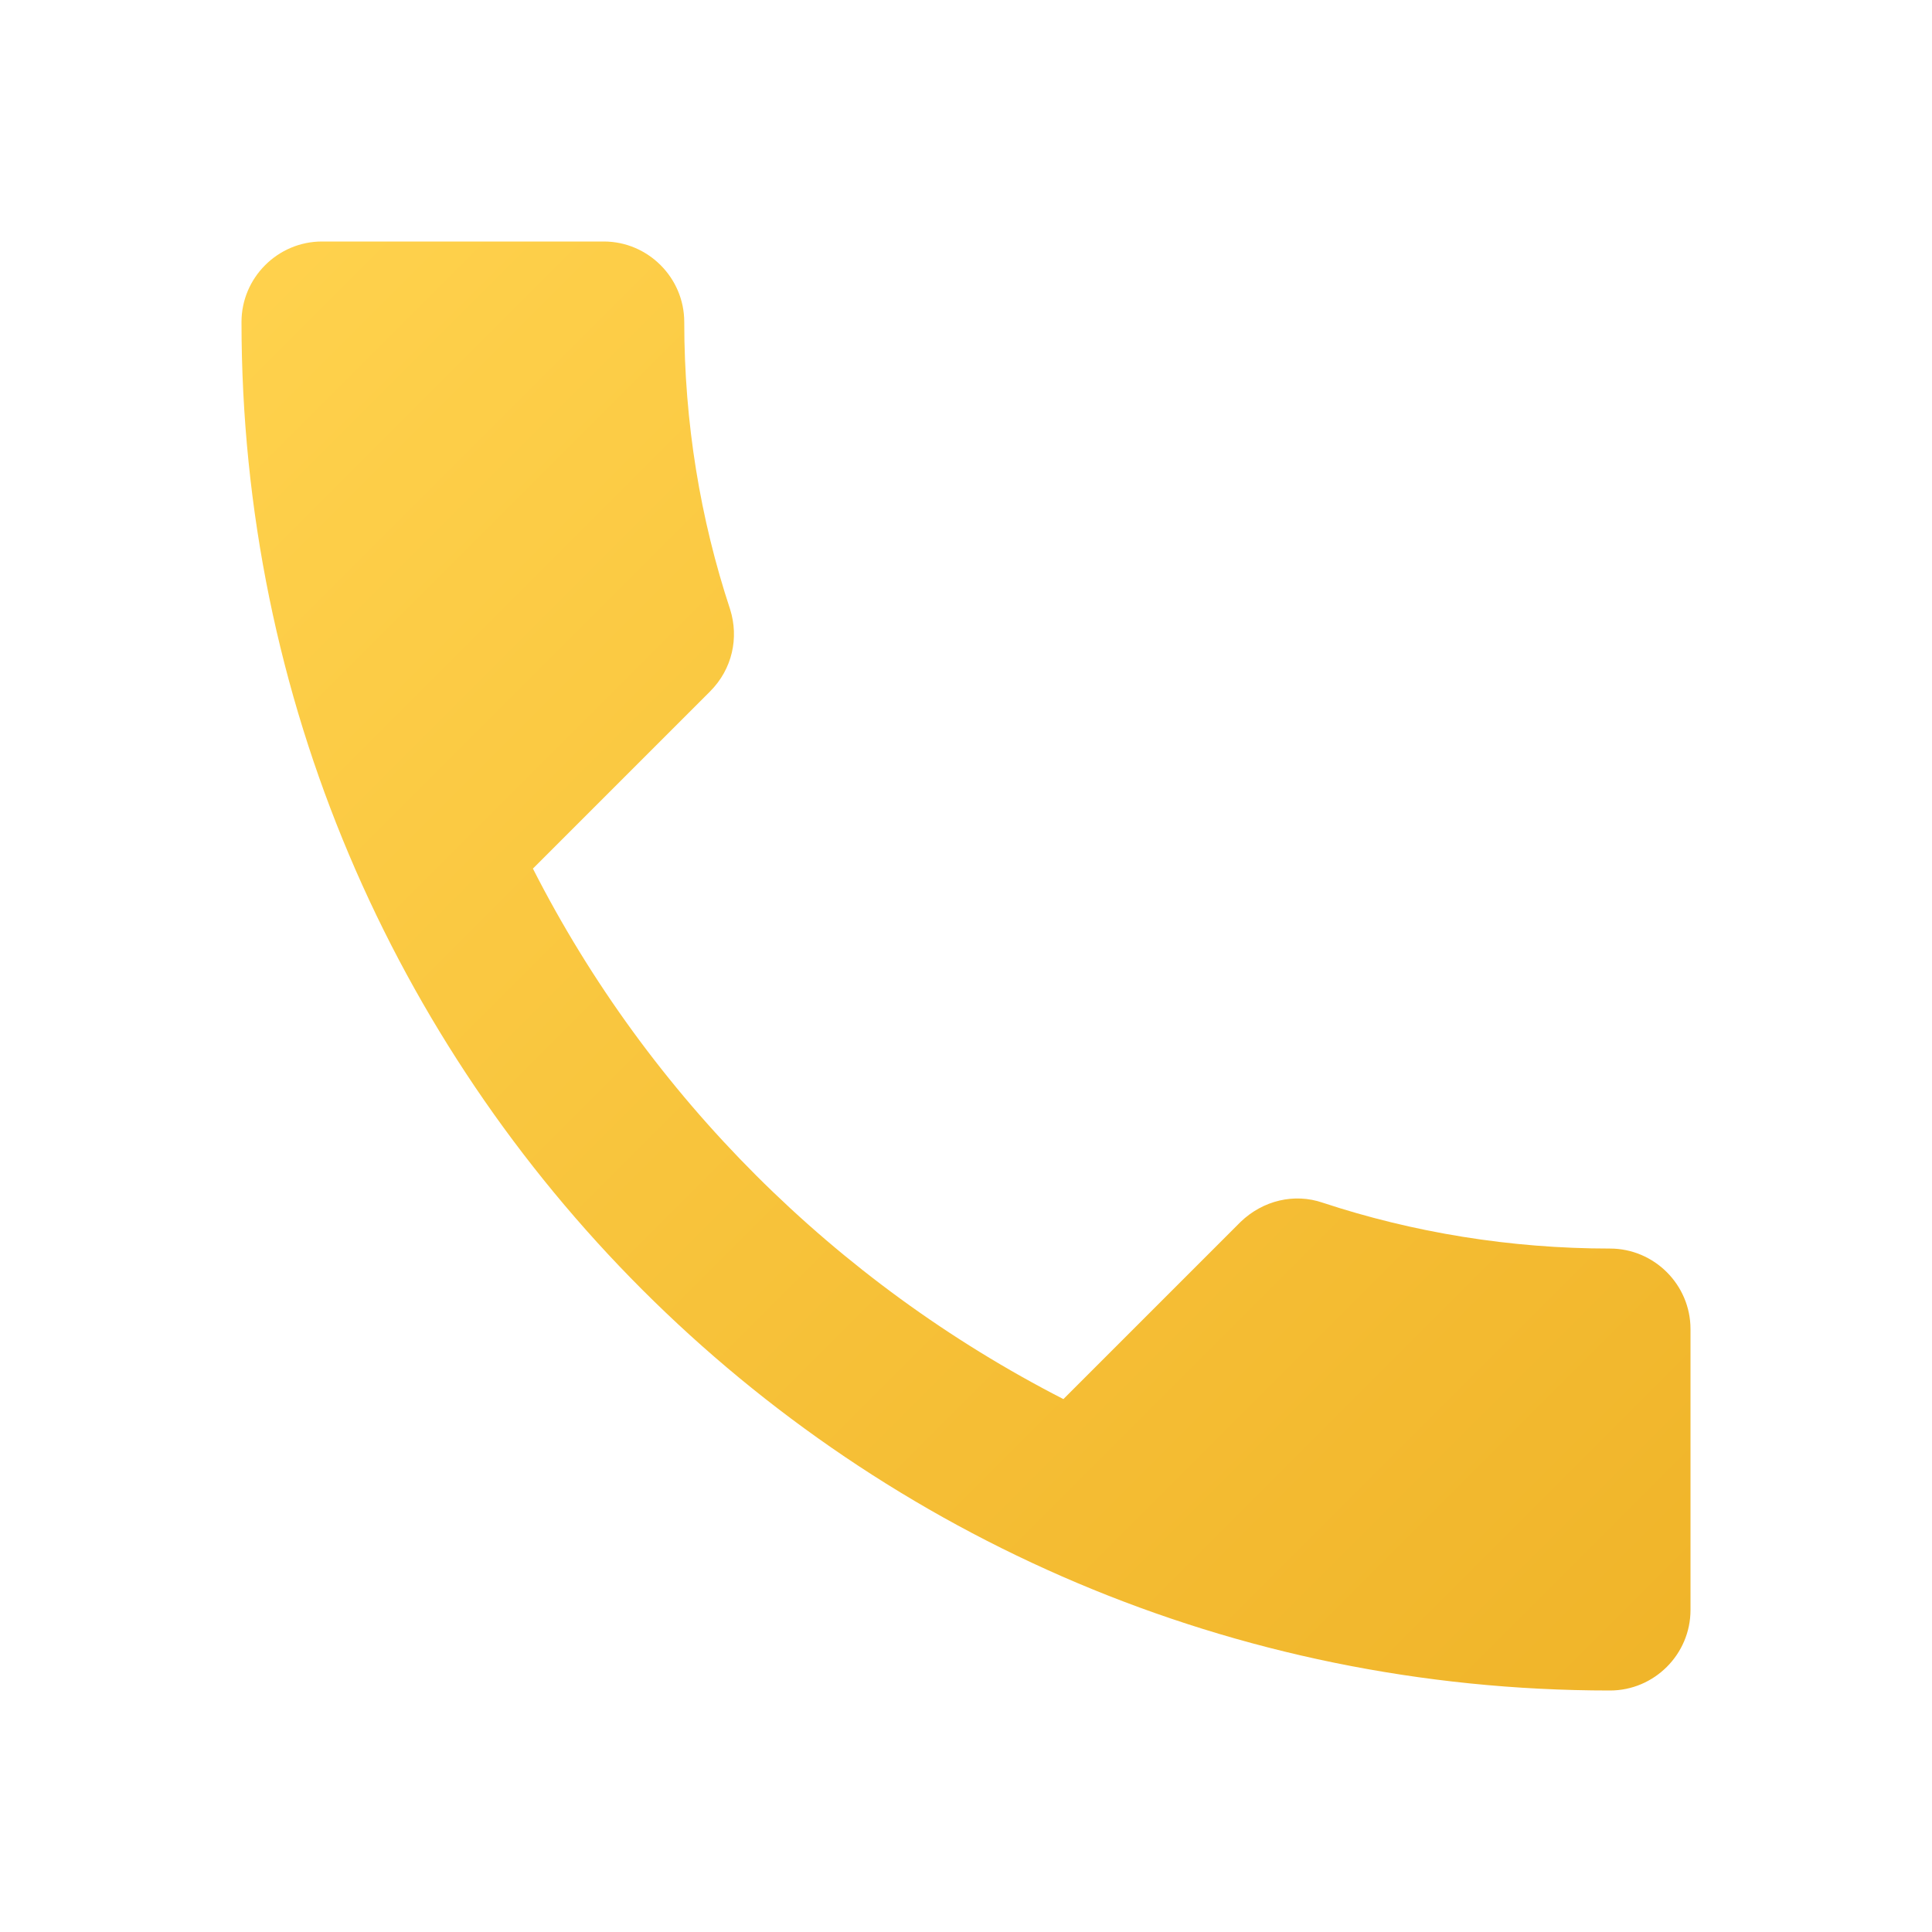
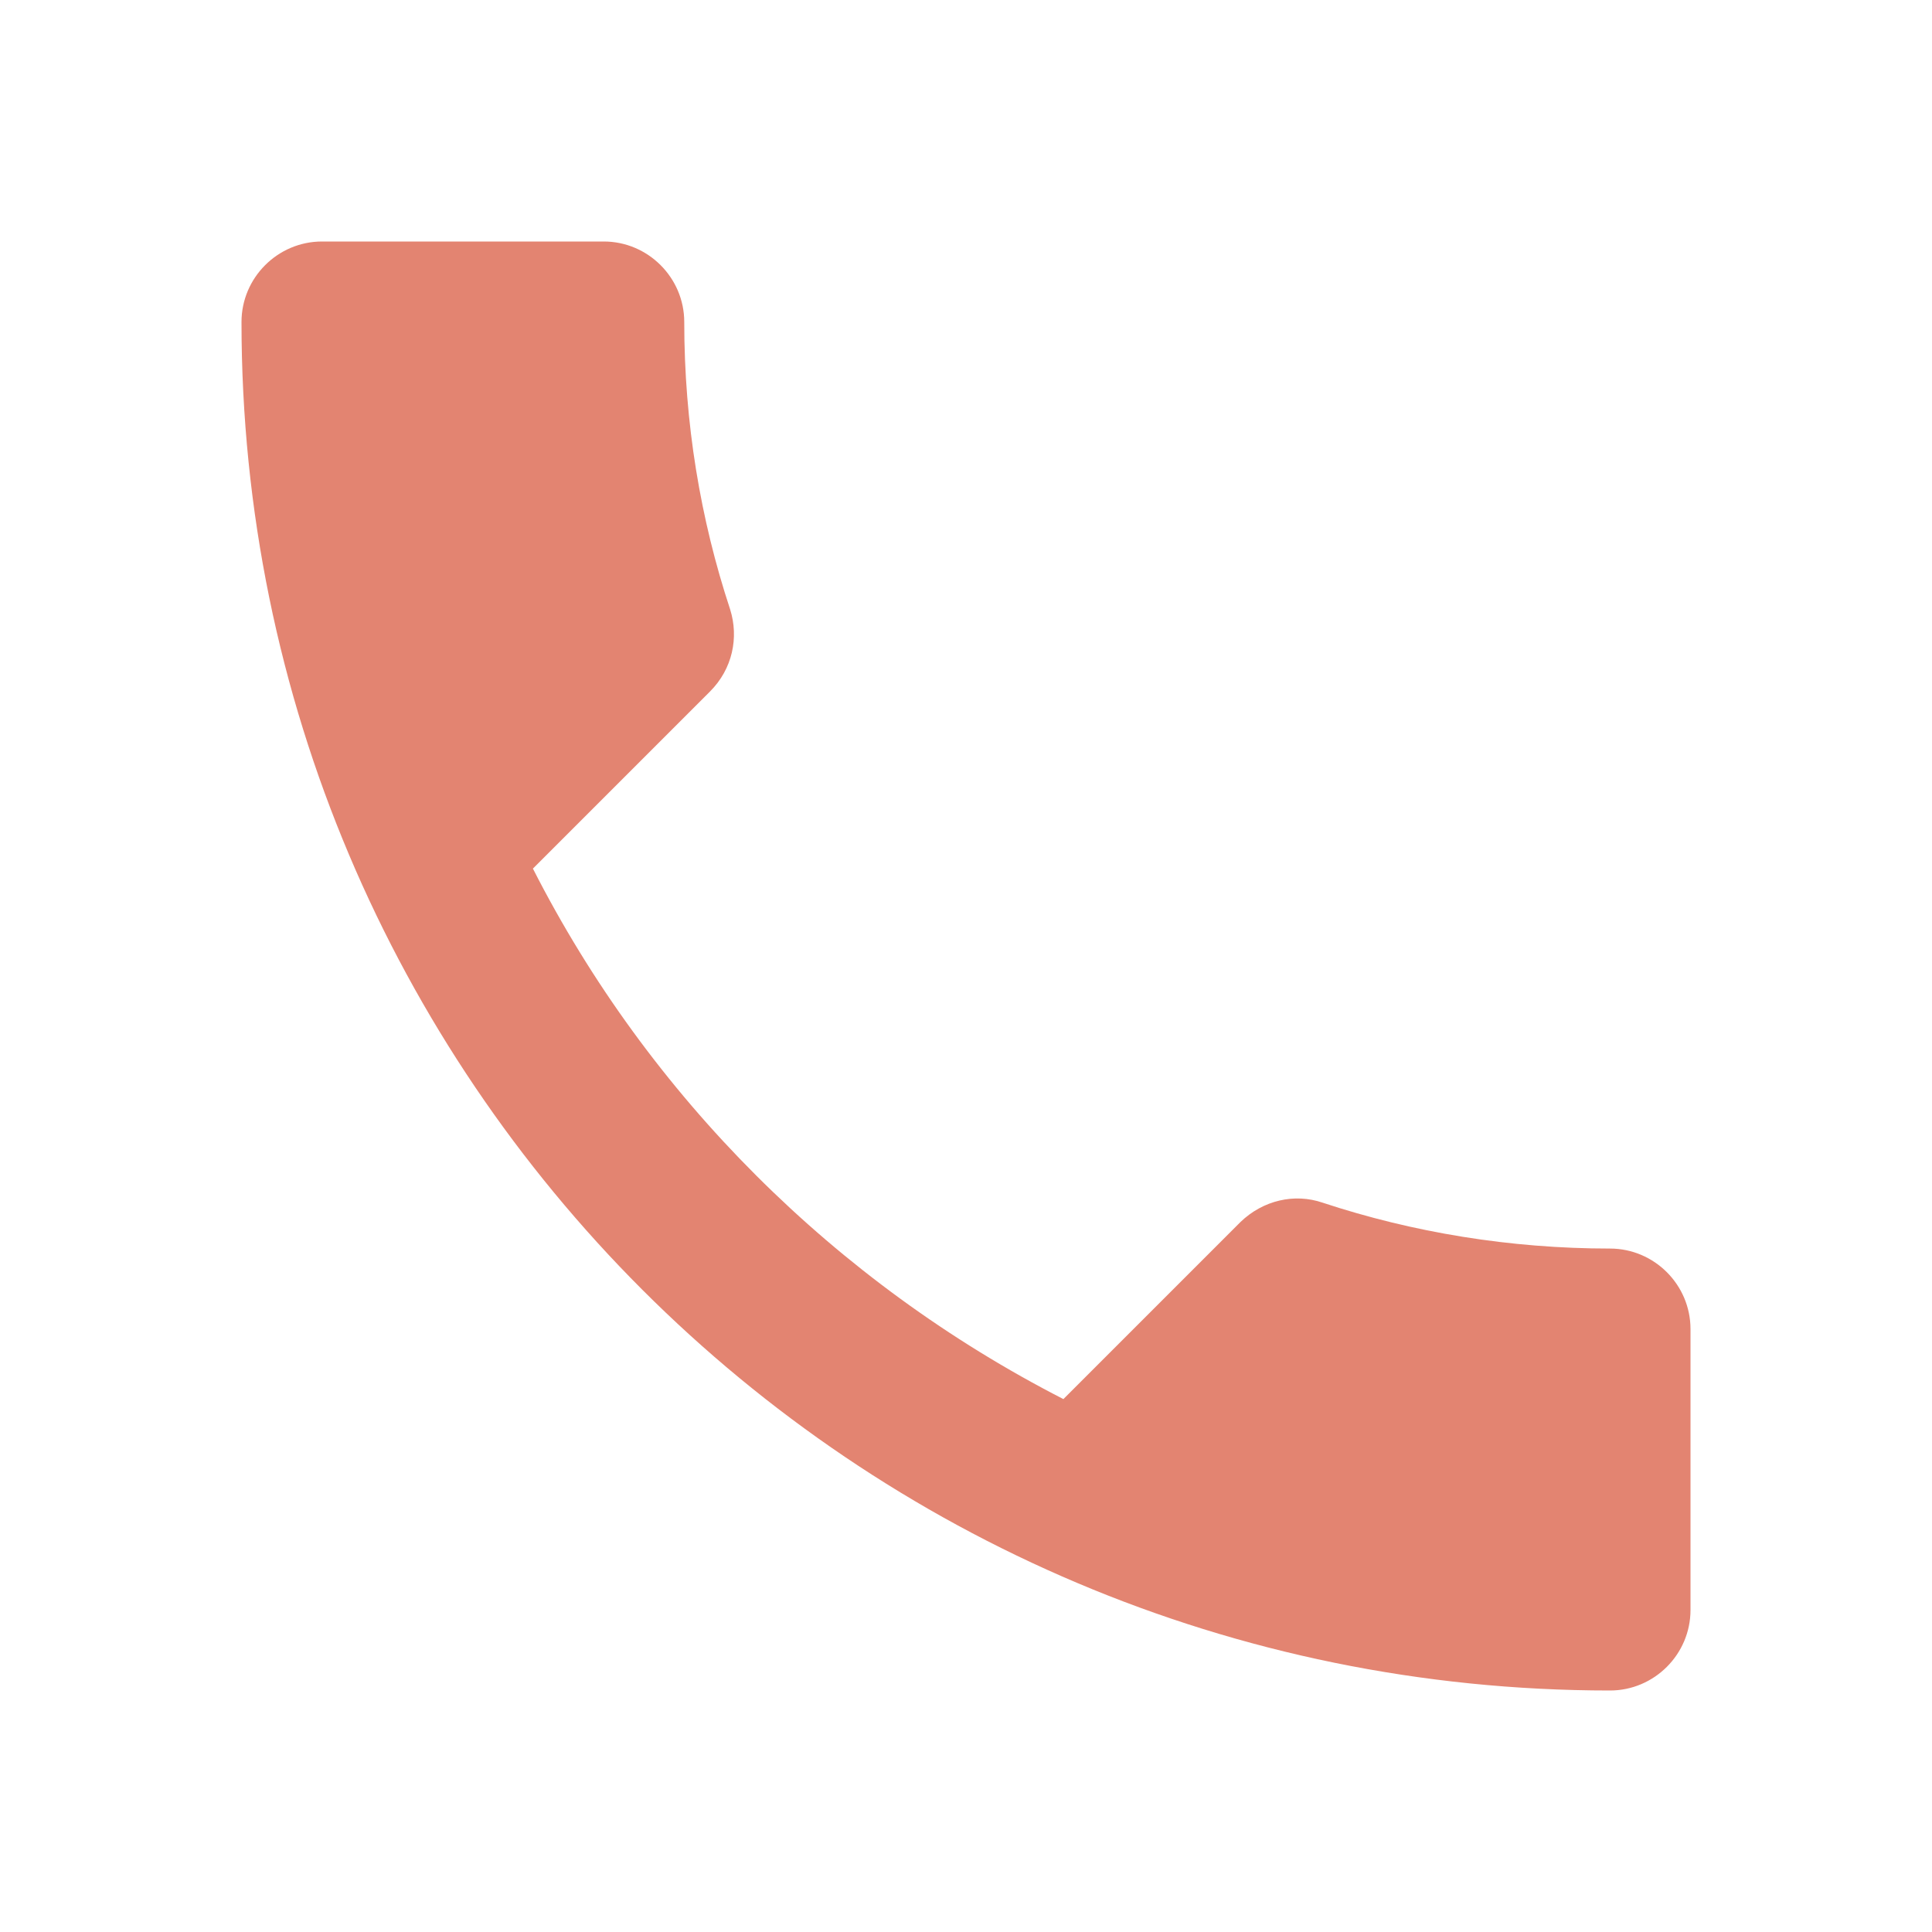
<svg xmlns="http://www.w3.org/2000/svg" viewBox="0 0 24 24" width="24" height="24" role="img" aria-label="Call">
-   <defs>
-     <linearGradient id="callGrad" x1="0" y1="0" x2="1" y2="1">
-       <stop offset="0" stop-color="#FFD24D" />
-       <stop offset="1" stop-color="#F0B429" />
-     </linearGradient>
-   </defs>
-   <path fill="url(#callGrad)" d="M6.62 10.79c1.44 2.83 3.76 5.14 6.59 6.59l2.2-2.2c.28-.27.67-.36 1.02-.24 1.12.37 2.33.57 3.57.57.55 0 1 .45 1 1V20c0 .55-.45 1-1 1-9.39 0-17-7.61-17-17 0-.55.45-1 1-1h3.5c.55 0 1 .45 1 1 0 1.25.2 2.45.57 3.57.11.35.03.74-.25 1.02l-2.2 2.2z" />
+   <path fill="#E38471" d="M6.62 10.79c1.44 2.83 3.76 5.14 6.59 6.59l2.2-2.2c.28-.27.67-.36 1.02-.24 1.12.37 2.33.57 3.57.57.55 0 1 .45 1 1V20c0 .55-.45 1-1 1-9.39 0-17-7.61-17-17 0-.55.45-1 1-1h3.5c.55 0 1 .45 1 1 0 1.25.2 2.45.57 3.57.11.35.03.74-.25 1.02l-2.2 2.2z" />
</svg>
